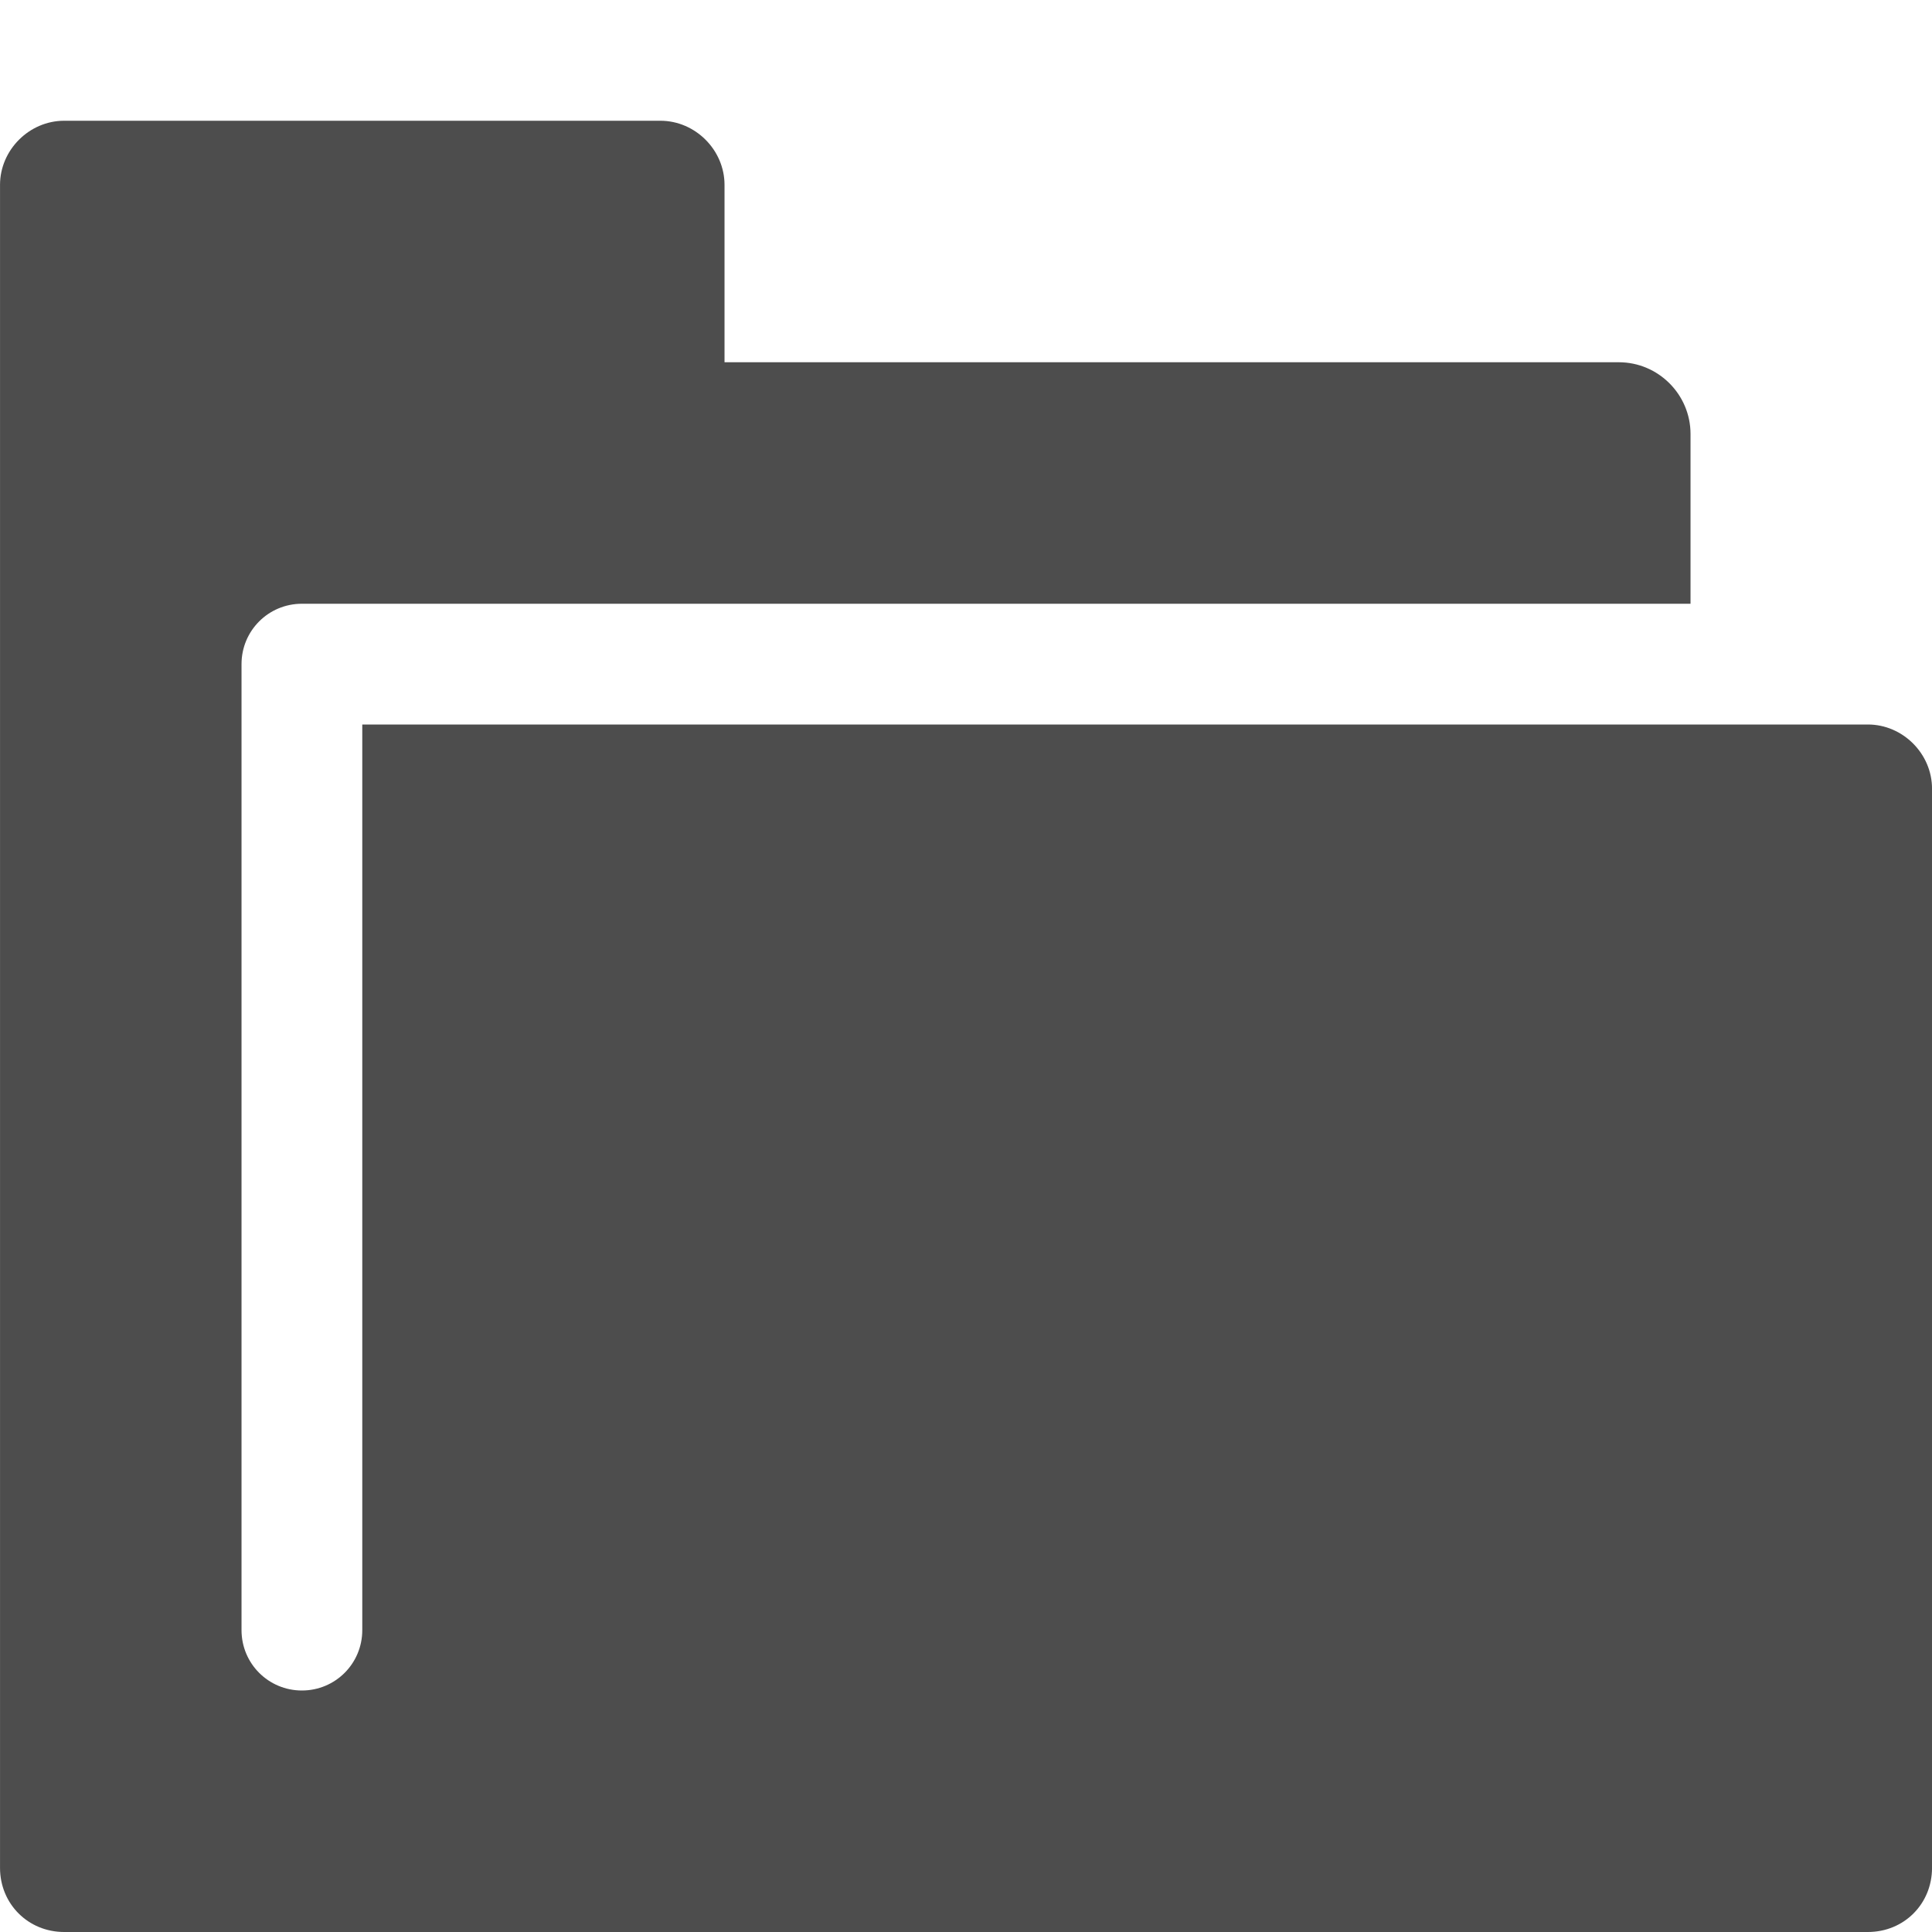
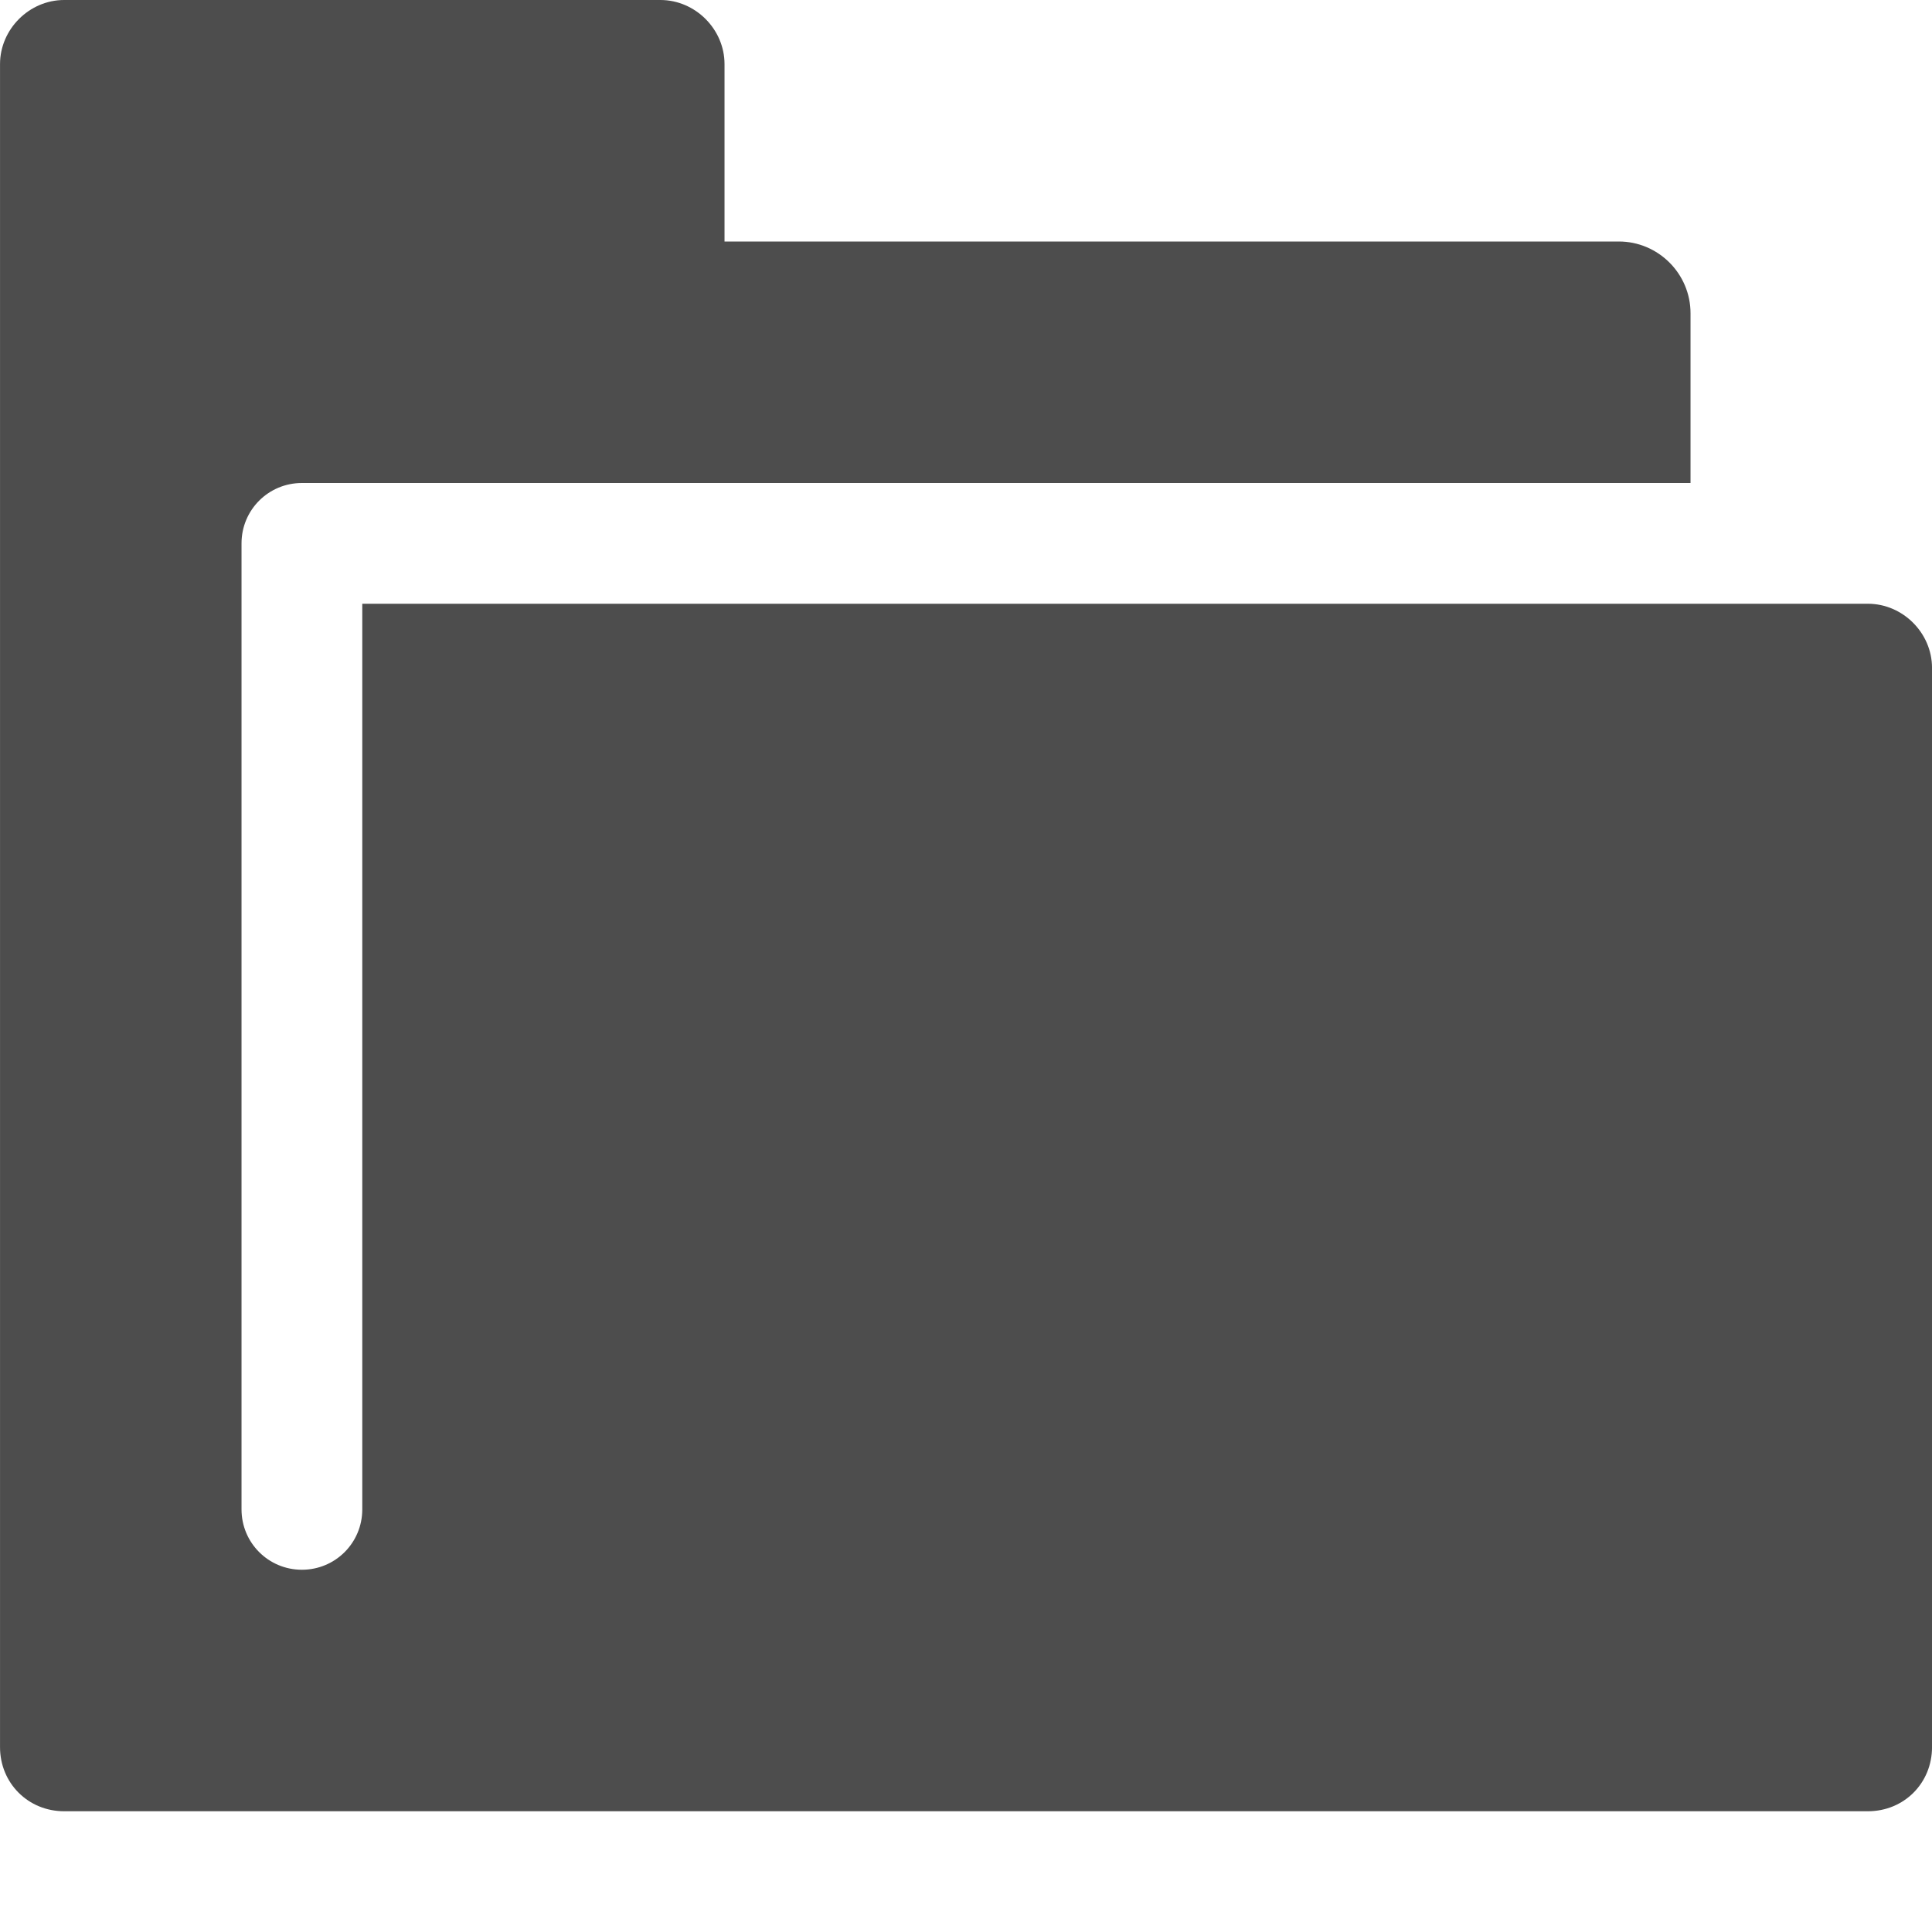
<svg xmlns="http://www.w3.org/2000/svg" id="svg7384" version="1.1" height="16" width="16">
  <defs id="defs7386" />
  <g transform="translate(-260,-518)" id="layer9" style="display:inline" />
  <g transform="translate(-260,-518)" id="layer10" />
  <g transform="translate(-260,-518)" id="layer11" />
  <g transform="translate(-260,-518)" id="layer13" />
  <g transform="translate(-260,-518)" id="layer14" />
  <g transform="translate(-260,-518)" id="layer15" />
-   <g style="display:inline" transform="translate(-227.9998,-996)" id="g5514">
+   <g style="display:inline" transform="translate(-227.9998,-997)" id="g5514">
    <g id="g5516">
      <rect style="color:#bebebe;fill:none;stroke:none;stroke-width:2;marker:none;visibility:visible;display:inline;overflow:visible;enable-background:accumulate" id="rect5518" width="16" height="16" x="228" y="996" />
    </g>
  </g>
-   <g id="g4958" transform="translate(-207.9998,-996)" style="display:inline">
+   <g id="g4958" transform="translate(-207.9998,-997)" style="display:inline">
    <path id="rect3845" d="m 208.531,997 c -0.289,0 -0.531,0.242 -0.531,0.531 l 0,13.938 c 0,0.298 0.233,0.531 0.531,0.531 l 14.938,0 c 0.299,0 0.531,-0.233 0.531,-0.531 l 0,-8.938 c 0,-0.289 -0.242,-0.531 -0.531,-0.531 l -12.469,0 0,7.5 c 0,0.277 -0.223,0.5 -0.5,0.5 -0.277,0 -0.5,-0.223 -0.5,-0.5 l 0,-8 c 0,-0.277 0.223,-0.5 0.5,-0.5 l 2.969,0 8.531,0 0,-1.406 c 0,-0.327 -0.267,-0.594 -0.594,-0.594 l -7.406,0 0,-1.469 C 214,997.242 213.758,997 213.469,997 z" style="fill:#4d4d4d;fill-opacity:1;stroke:none;display:inline" />
    <rect y="996" x="208" height="16" width="16" id="rect14152" style="color:#bebebe;fill:none;stroke:none;stroke-width:2;marker:none;visibility:visible;display:inline;overflow:visible;enable-background:accumulate" />
  </g>
</svg>
